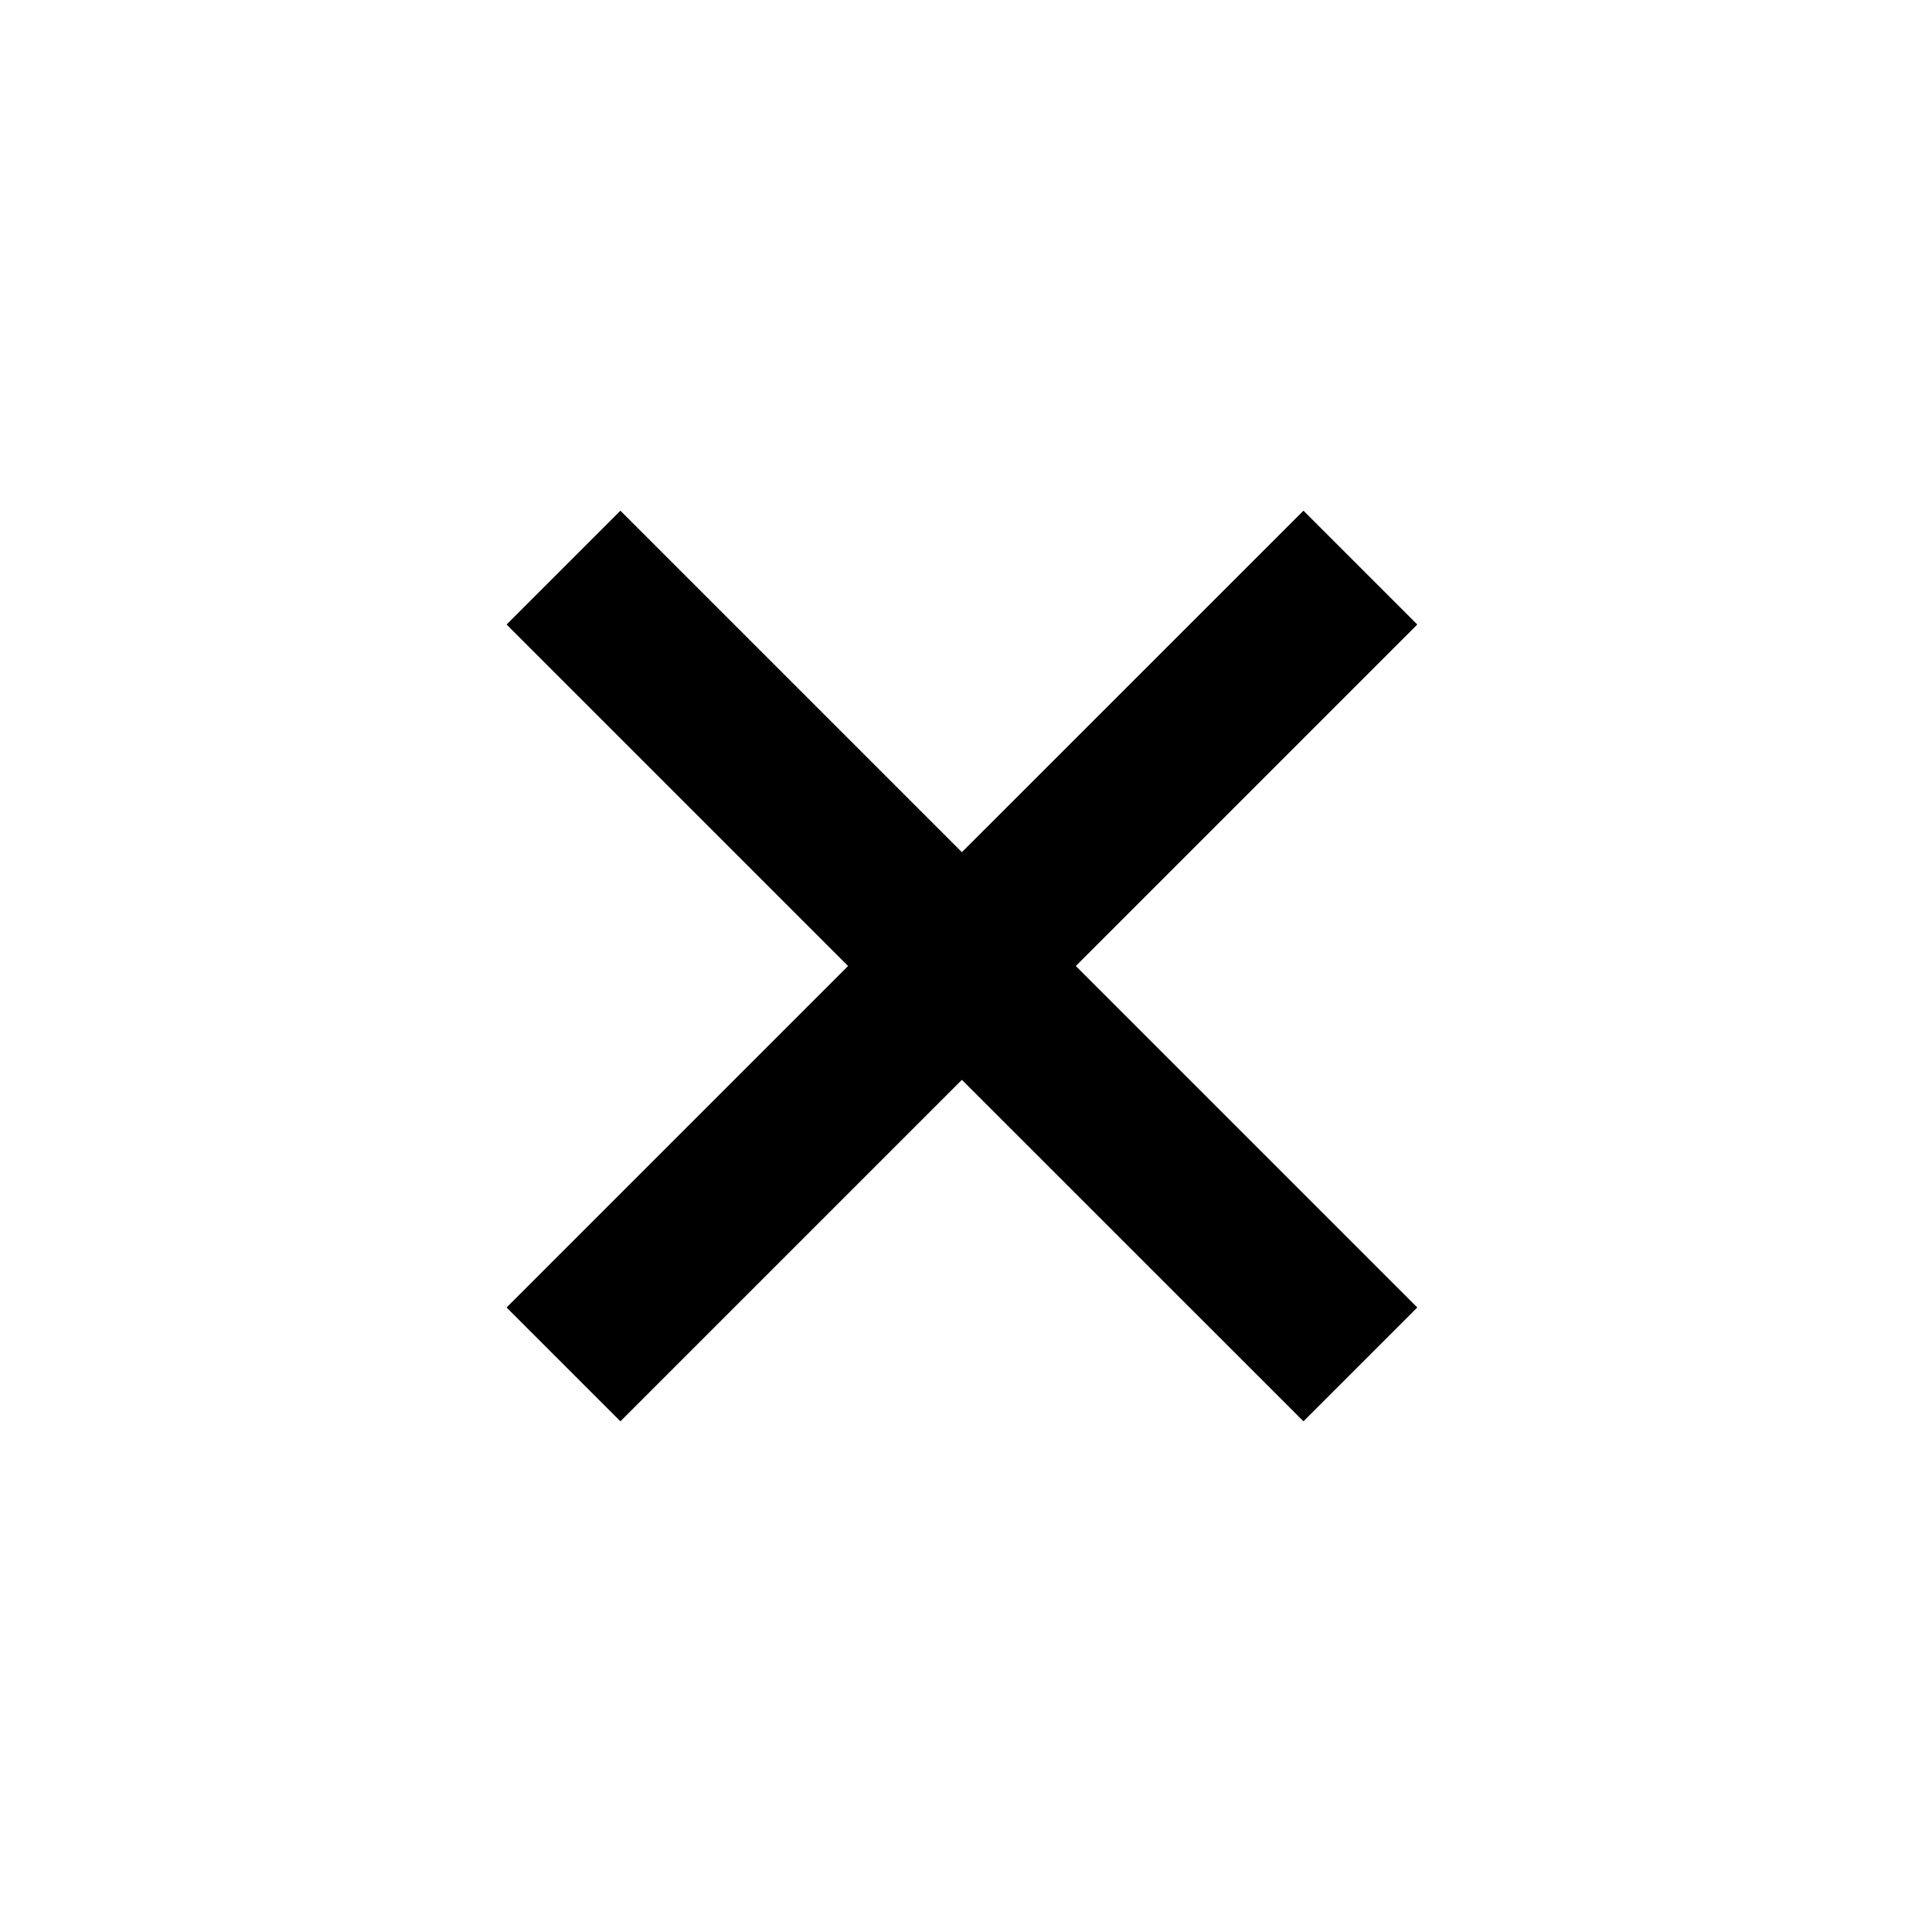
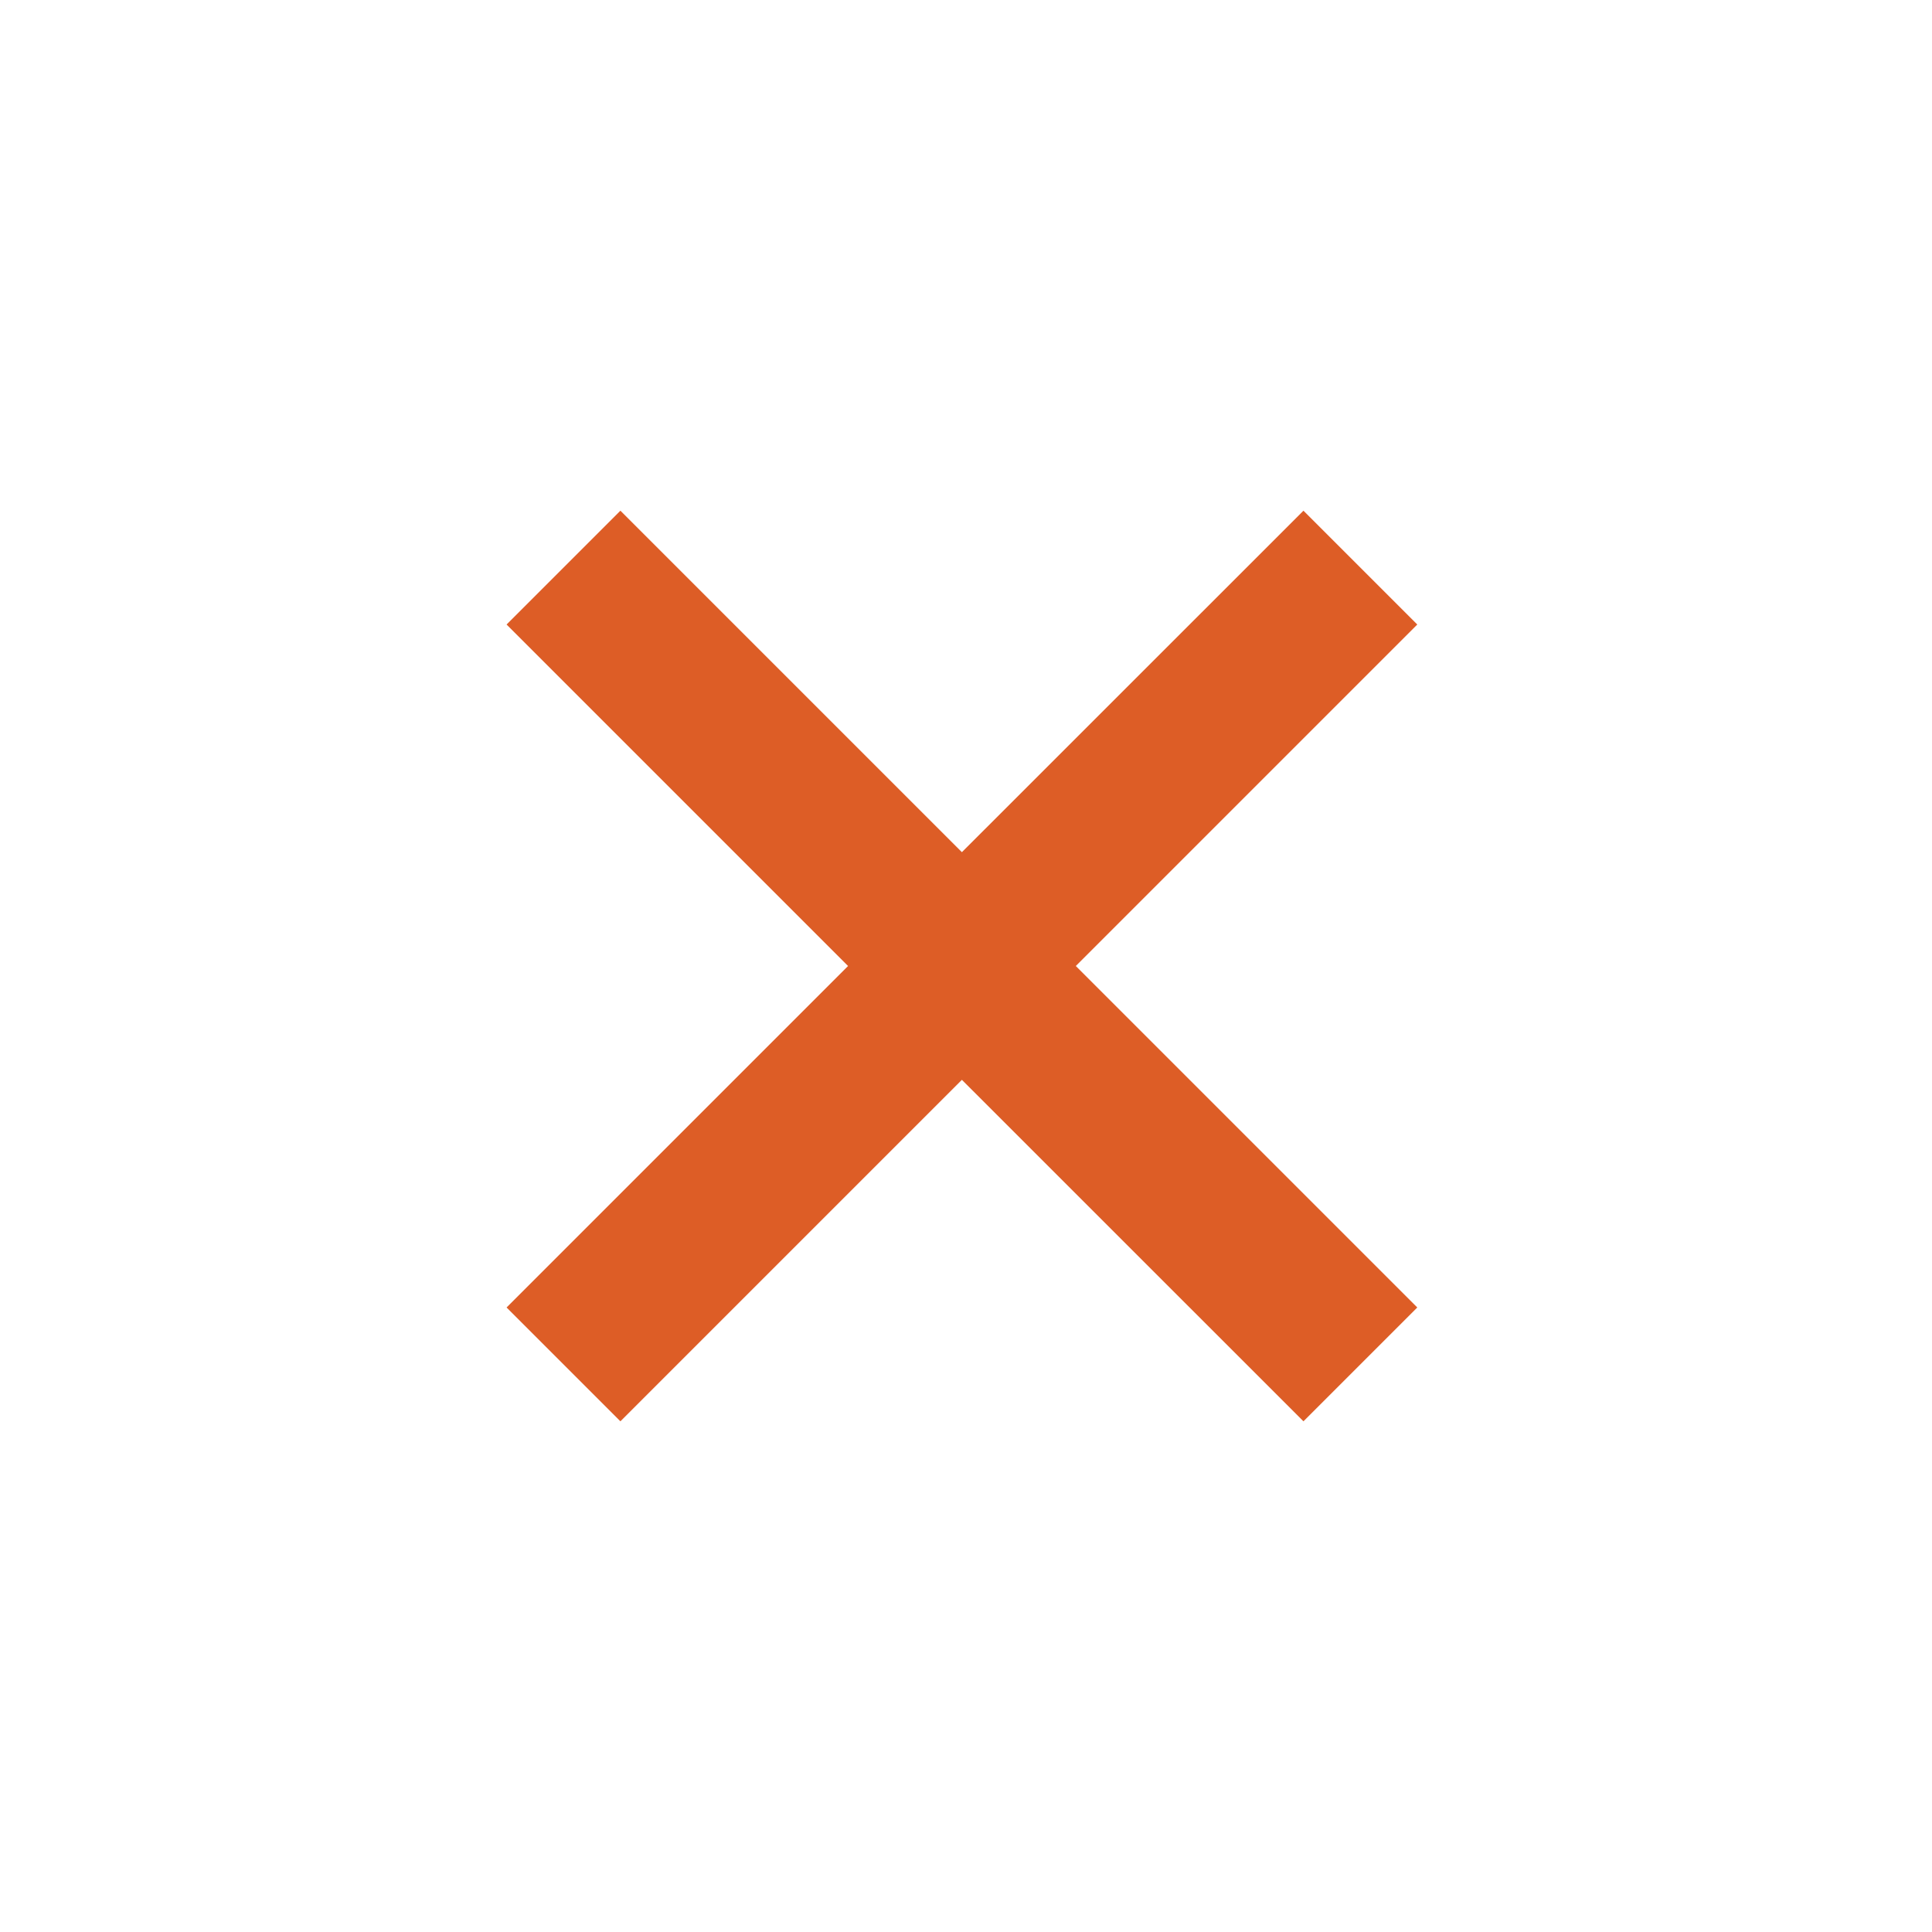
- <svg xmlns="http://www.w3.org/2000/svg" width="24" height="24" viewBox="0 0 24 24">
+ <svg xmlns="http://www.w3.org/2000/svg" fill="#dd5d26" width="25" height="25" viewBox="0 0 24 24">
  <path d="M16.192 6.344L11.949 10.586 7.707 6.344 6.293 7.758 10.535 12 6.293 16.242 7.707 17.656 11.949 13.414 16.192 17.656 17.606 16.242 13.364 12 17.606 7.758z" />
</svg>
